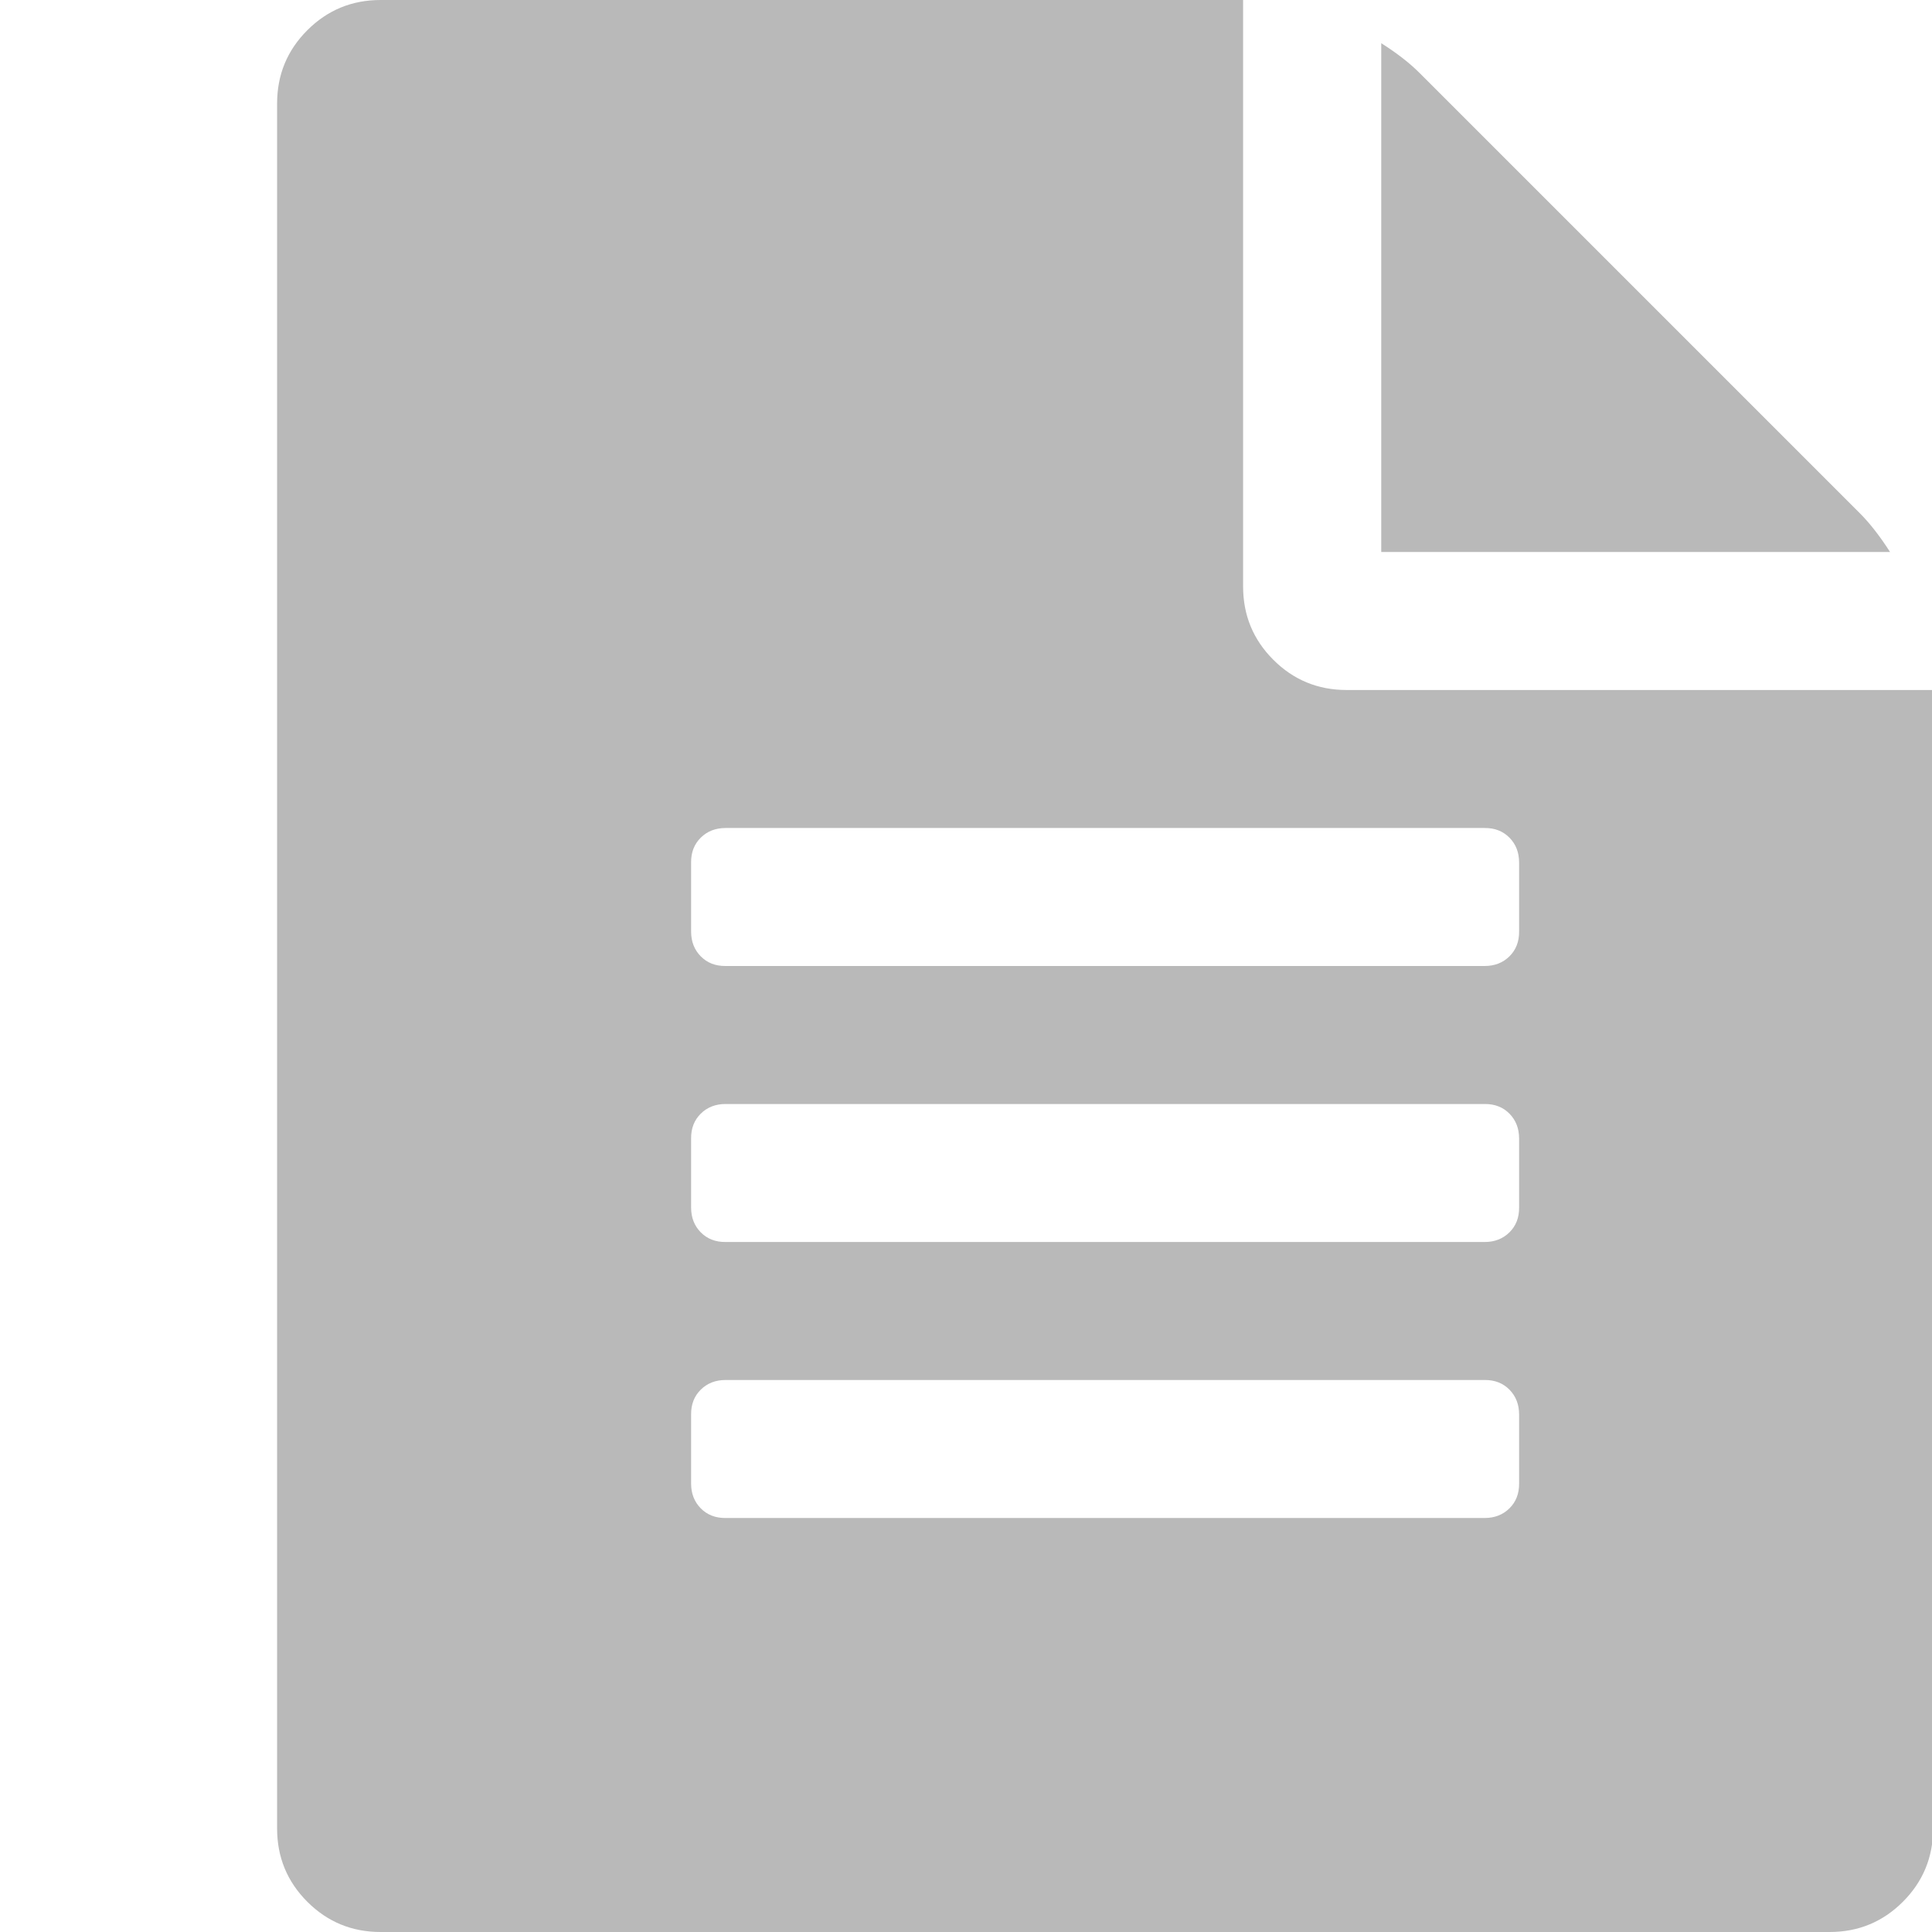
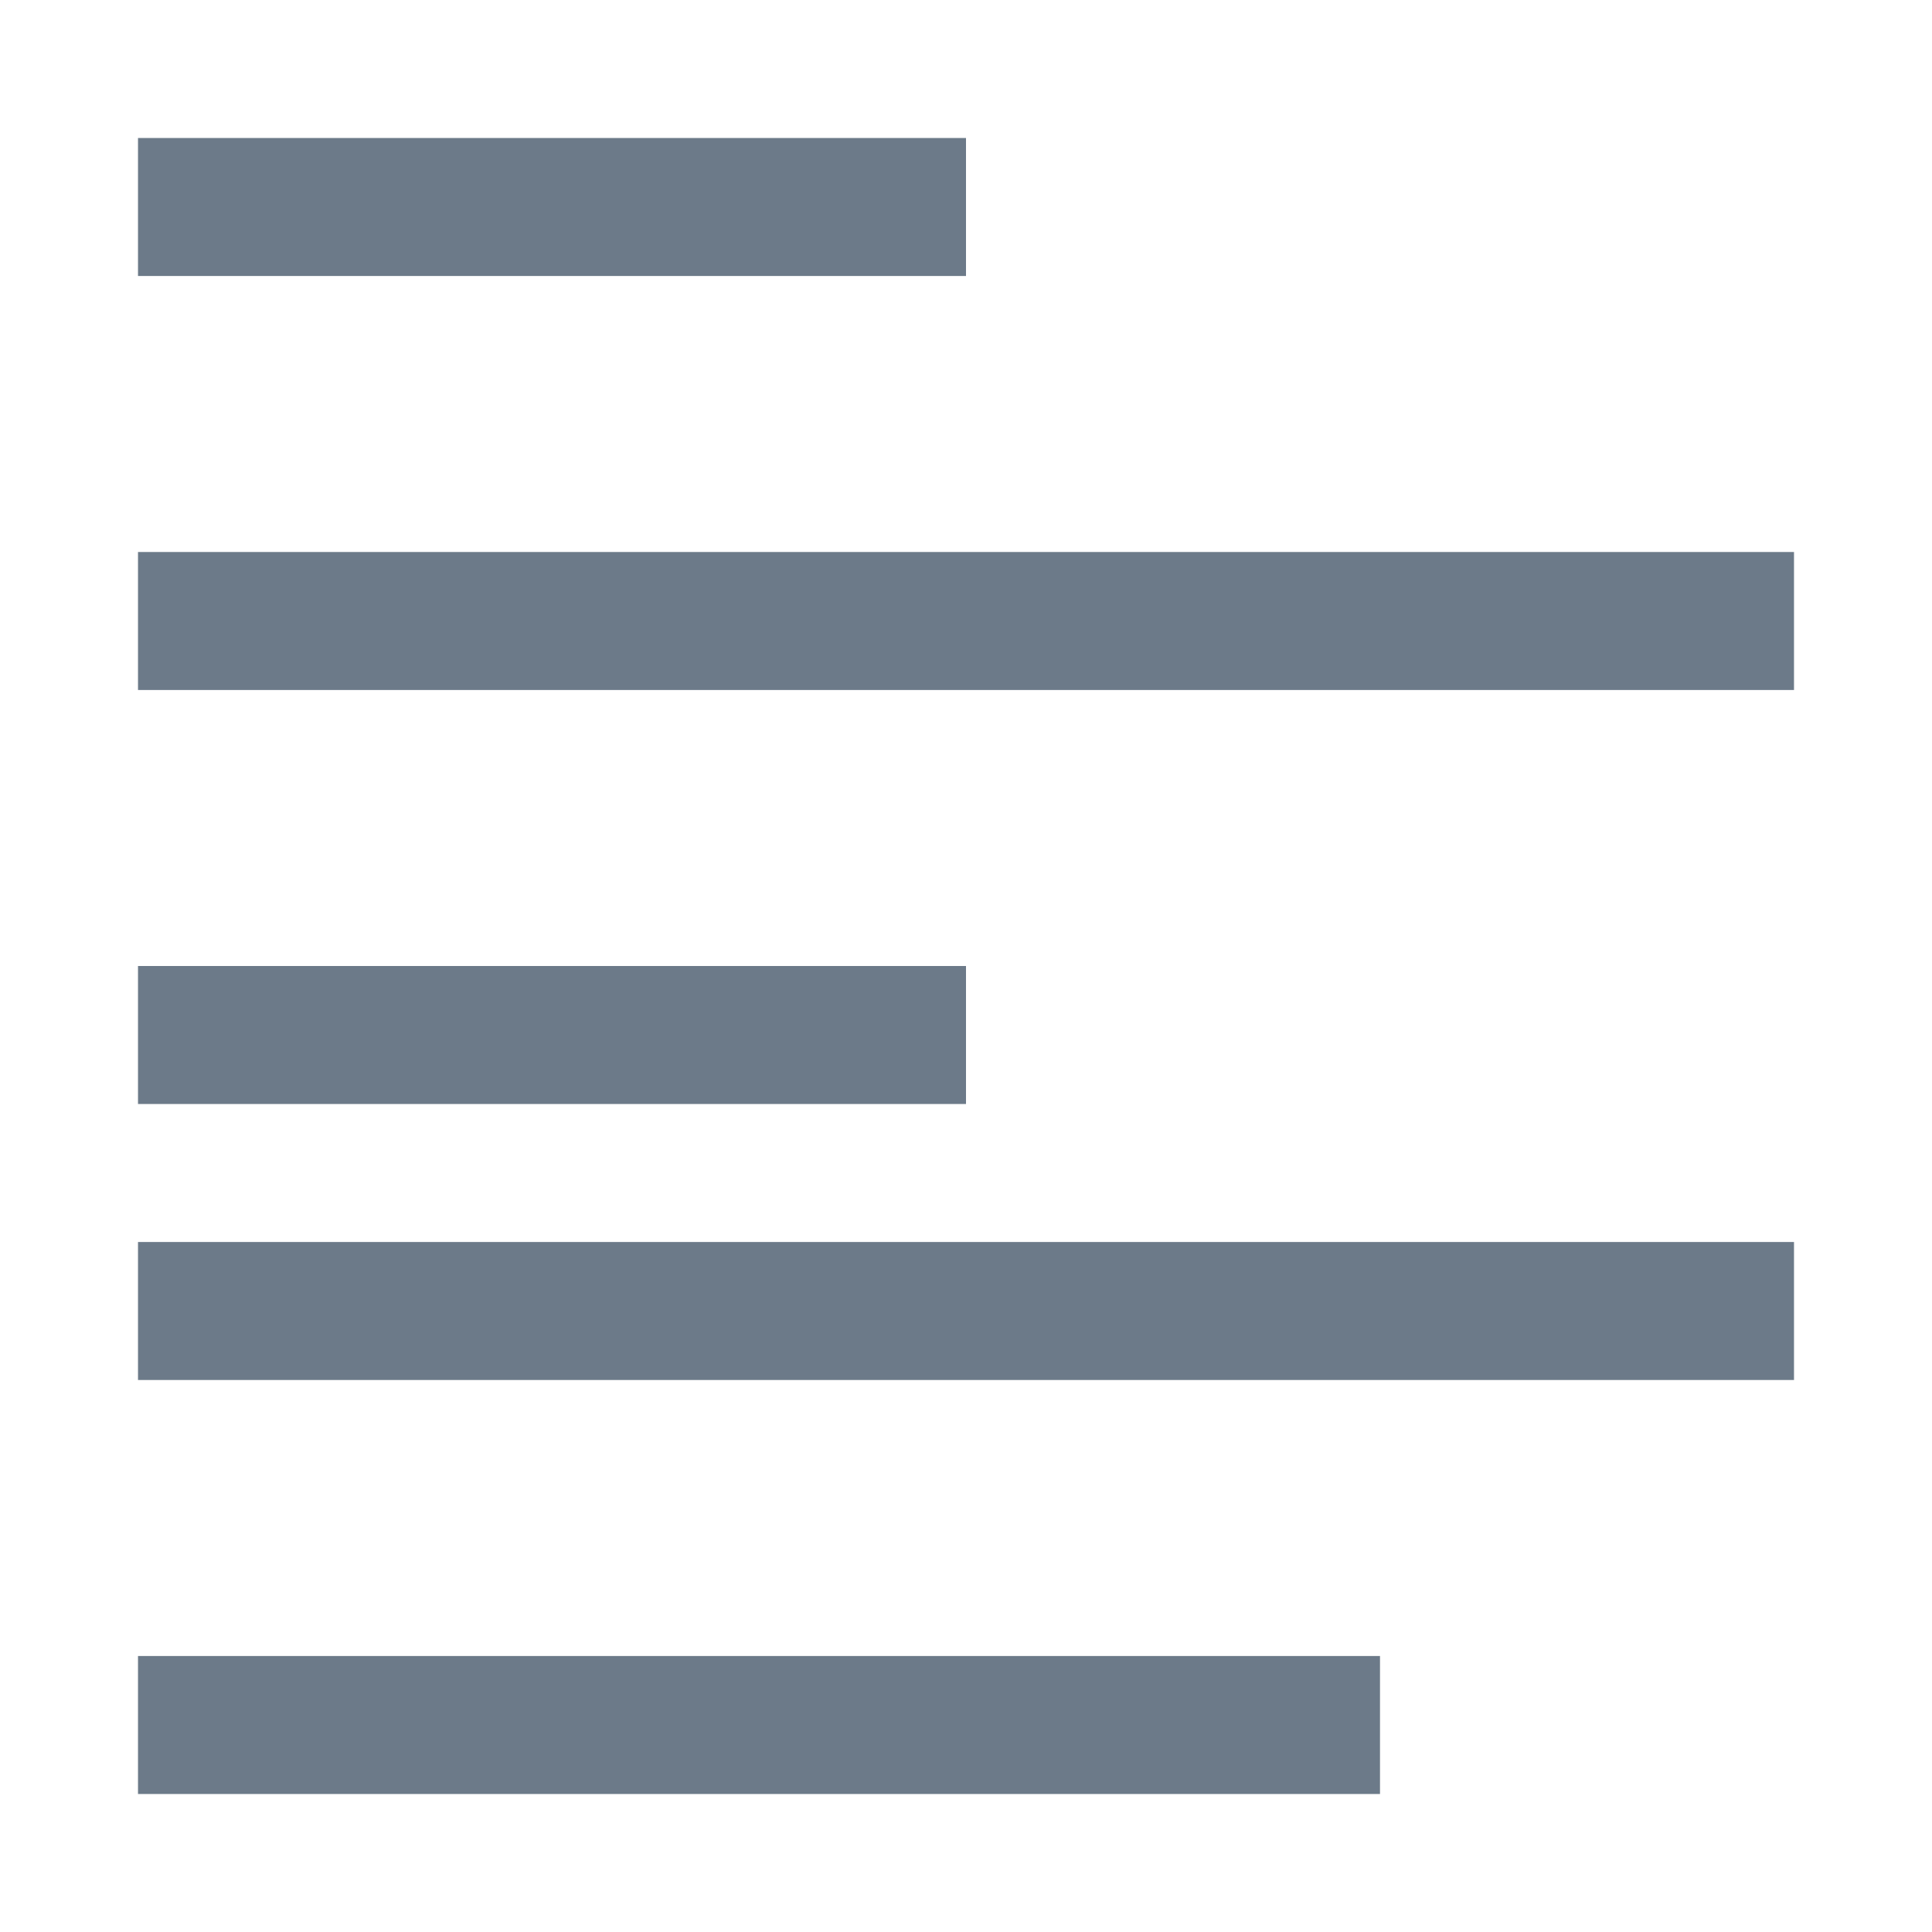
- <svg xmlns="http://www.w3.org/2000/svg" version="1.1" width="14" height="14" viewBox="0 0 12 14" id="svg2">
+ <svg xmlns="http://www.w3.org/2000/svg" id="svg4" version="1.1" viewBox="0 0 14 14" height="14" width="14">
  <defs id="defs8" />
-   <path d="m 12.477,3.719 q 0.109,0.109 0.219,0.281 l -3.687,0 0,-3.687 q 0.172,0.109 0.281,0.219 z m -3.719,1.281 4.25,0 0,8.25 q 0,0.312 -0.219,0.531 -0.219,0.219 -0.531,0.219 L 1.758,14 Q 1.446,14 1.227,13.781 1.008,13.562 1.008,13.25 l 0,-12.5 q 0,-0.312 0.219,-0.531 Q 1.446,0 1.758,0 l 6.25,0 0,4.25 q 0,0.312 0.219,0.531 0.219,0.219 0.531,0.219 z m 1.25,5.75 0,-0.5 q 0,-0.109 -0.07,-0.18 -0.07,-0.071 -0.18,-0.07 l -5.5,0 q -0.109,0 -0.18,0.07 -0.071,0.07 -0.07,0.18 l 0,0.5 q 0,0.109 0.07,0.18 0.07,0.071 0.18,0.07 l 5.5,0 q 0.109,0 0.18,-0.07 0.071,-0.07 0.07,-0.18 z m 0,-2 0,-0.5 q 0,-0.109 -0.07,-0.18 -0.07,-0.071 -0.18,-0.07 l -5.5,0 q -0.109,0 -0.18,0.07 -0.071,0.07 -0.07,0.18 l 0,0.5 q 0,0.109 0.07,0.18 0.07,0.071 0.18,0.07 l 5.5,0 q 0.109,0 0.18,-0.07 0.071,-0.07 0.07,-0.18 z m 0,-2 0,-0.5 q 0,-0.109 -0.07,-0.18 -0.07,-0.071 -0.18,-0.07 l -5.5,0 q -0.109,0 -0.18,0.07 -0.071,0.07 -0.07,0.18 l 0,0.5 q 0,0.109 0.07,0.18 0.07,0.071 0.18,0.07 l 5.5,0 q 0.109,0 0.18,-0.07 0.071,-0.07 0.07,-0.18 z" id="path4" style="fill:#b9b9b9;fill-opacity:1" />
+   <path style="color:#000000;fill:#6c7a89;stroke-width:1.4" id="path2" d="M 1,1 V 2 H 7 V 1 Z M 1,4 V 5 H 13 V 4 Z M 1,7 V 8 H 7 V 7 Z m 0,2 v 1 H 13 V 9 Z m 0,3 v 1 h 9 v -1 z" />
</svg>
